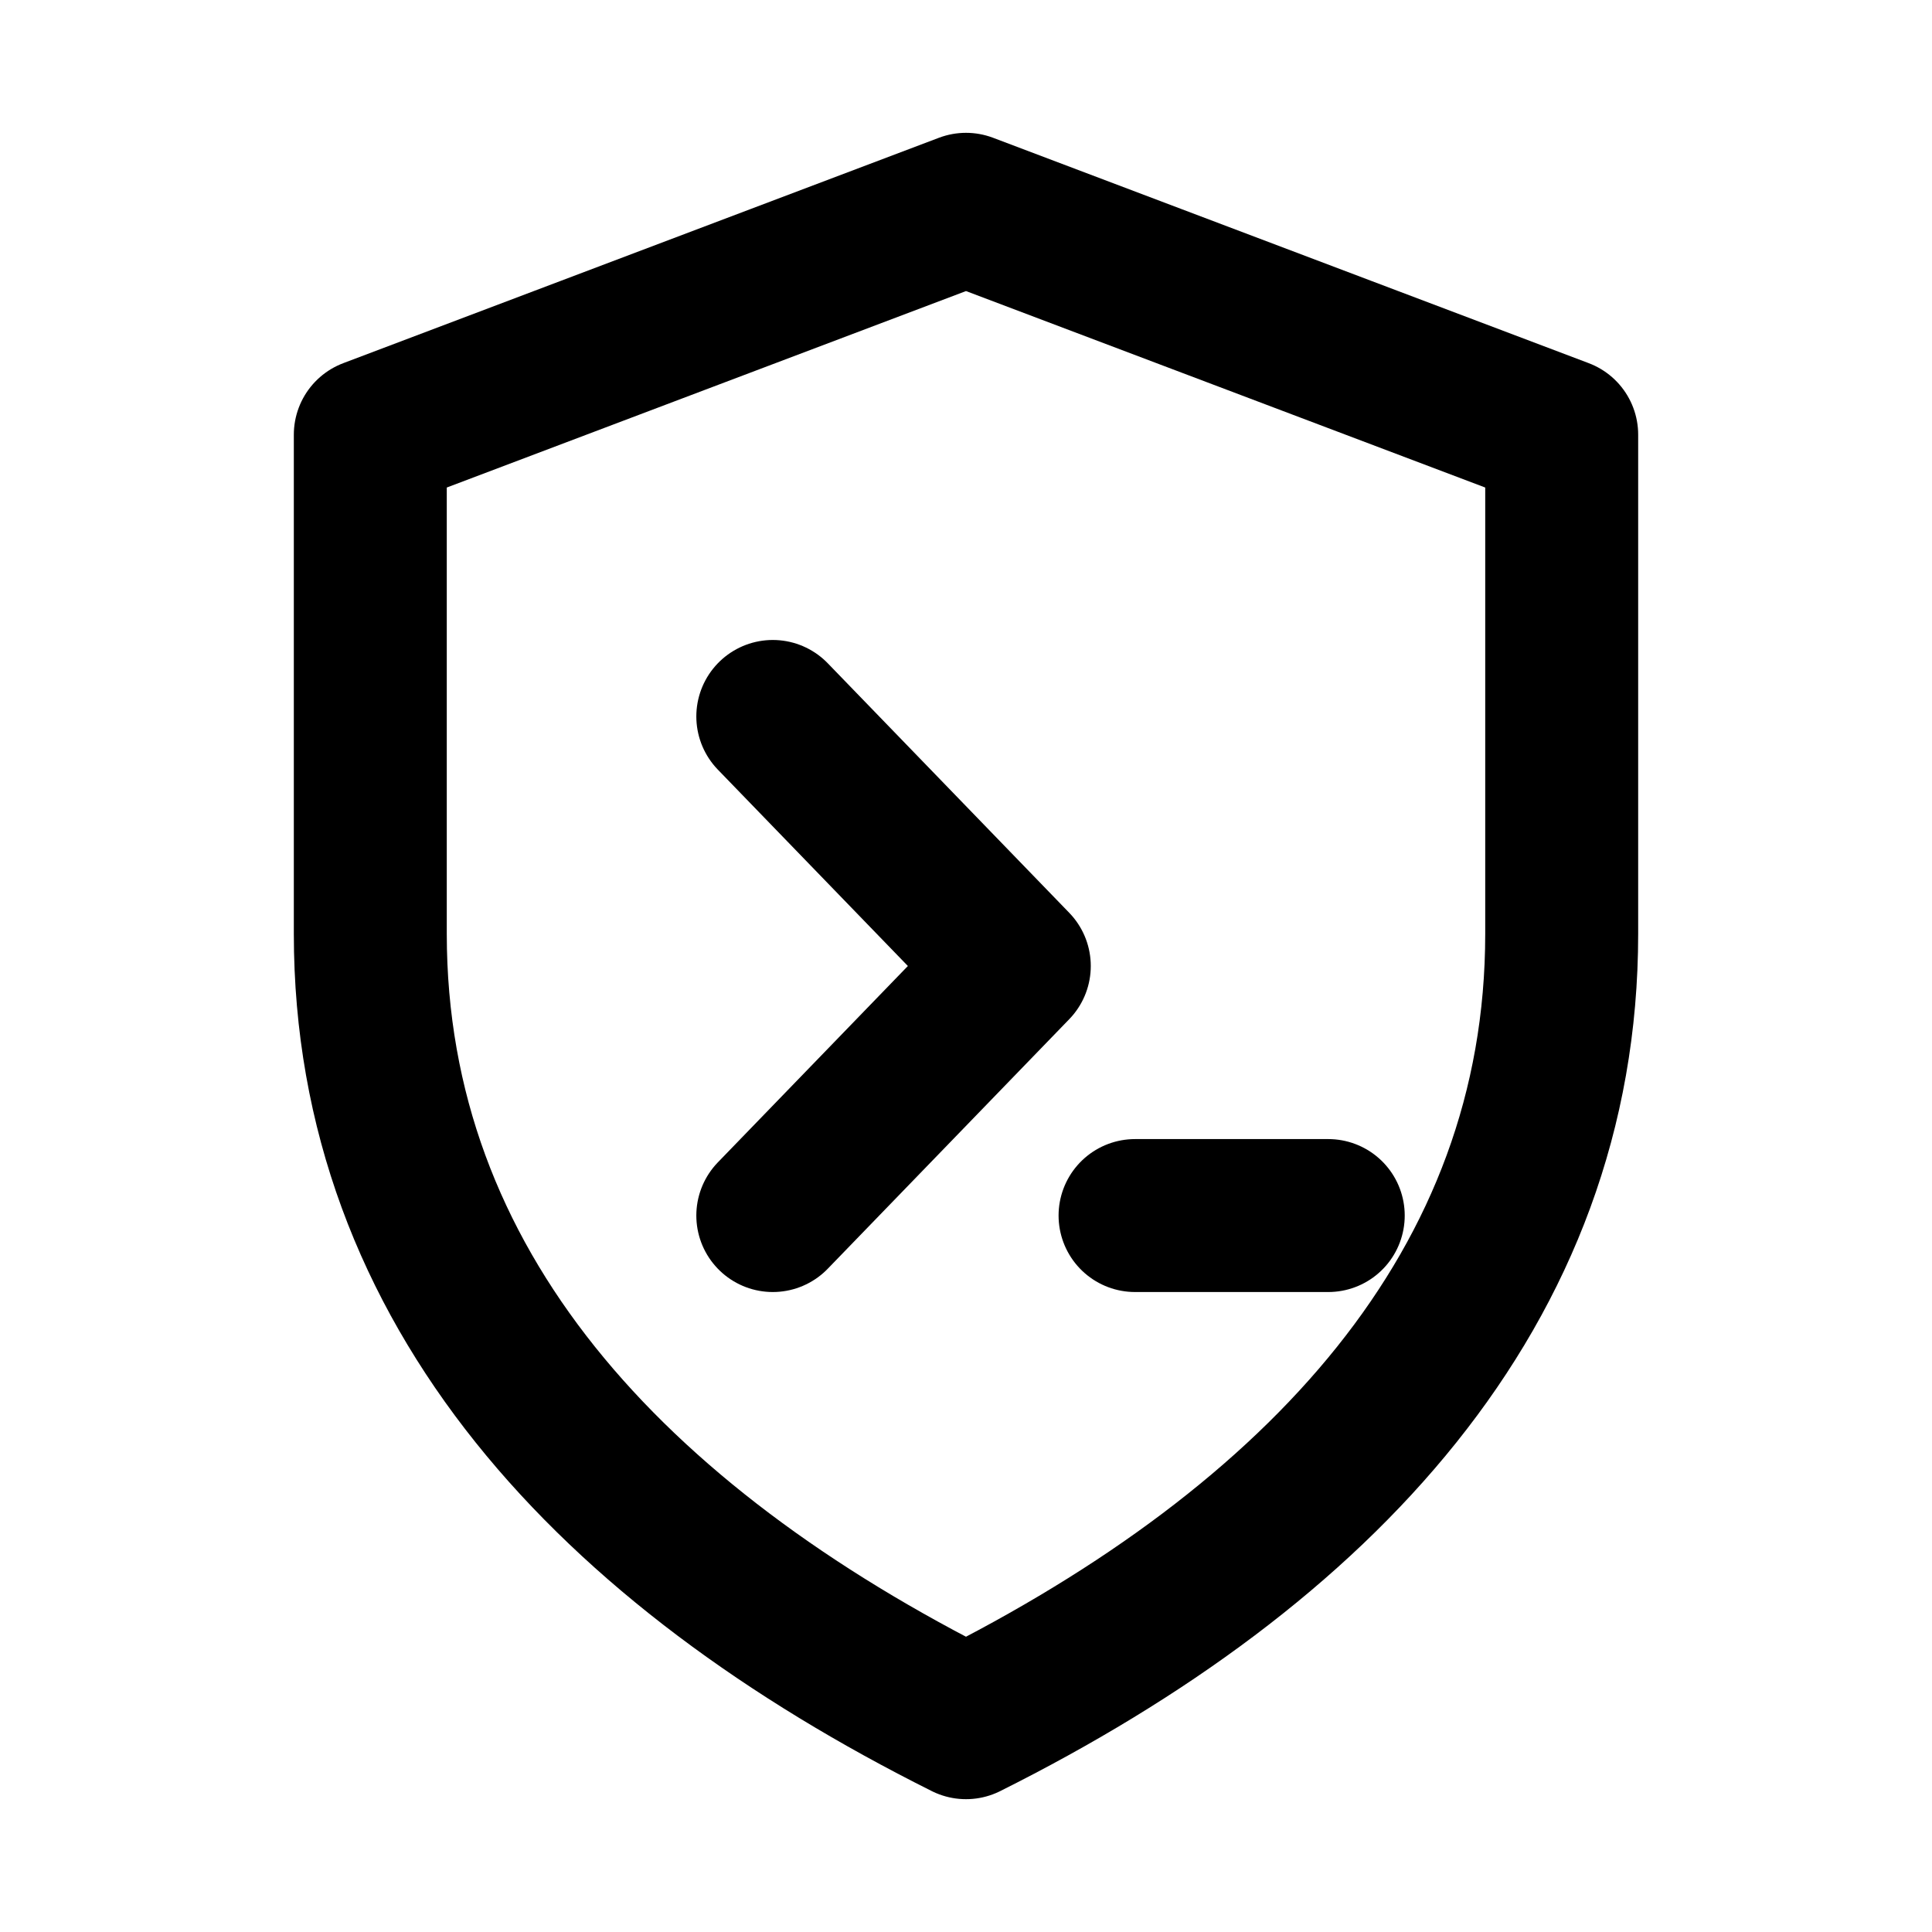
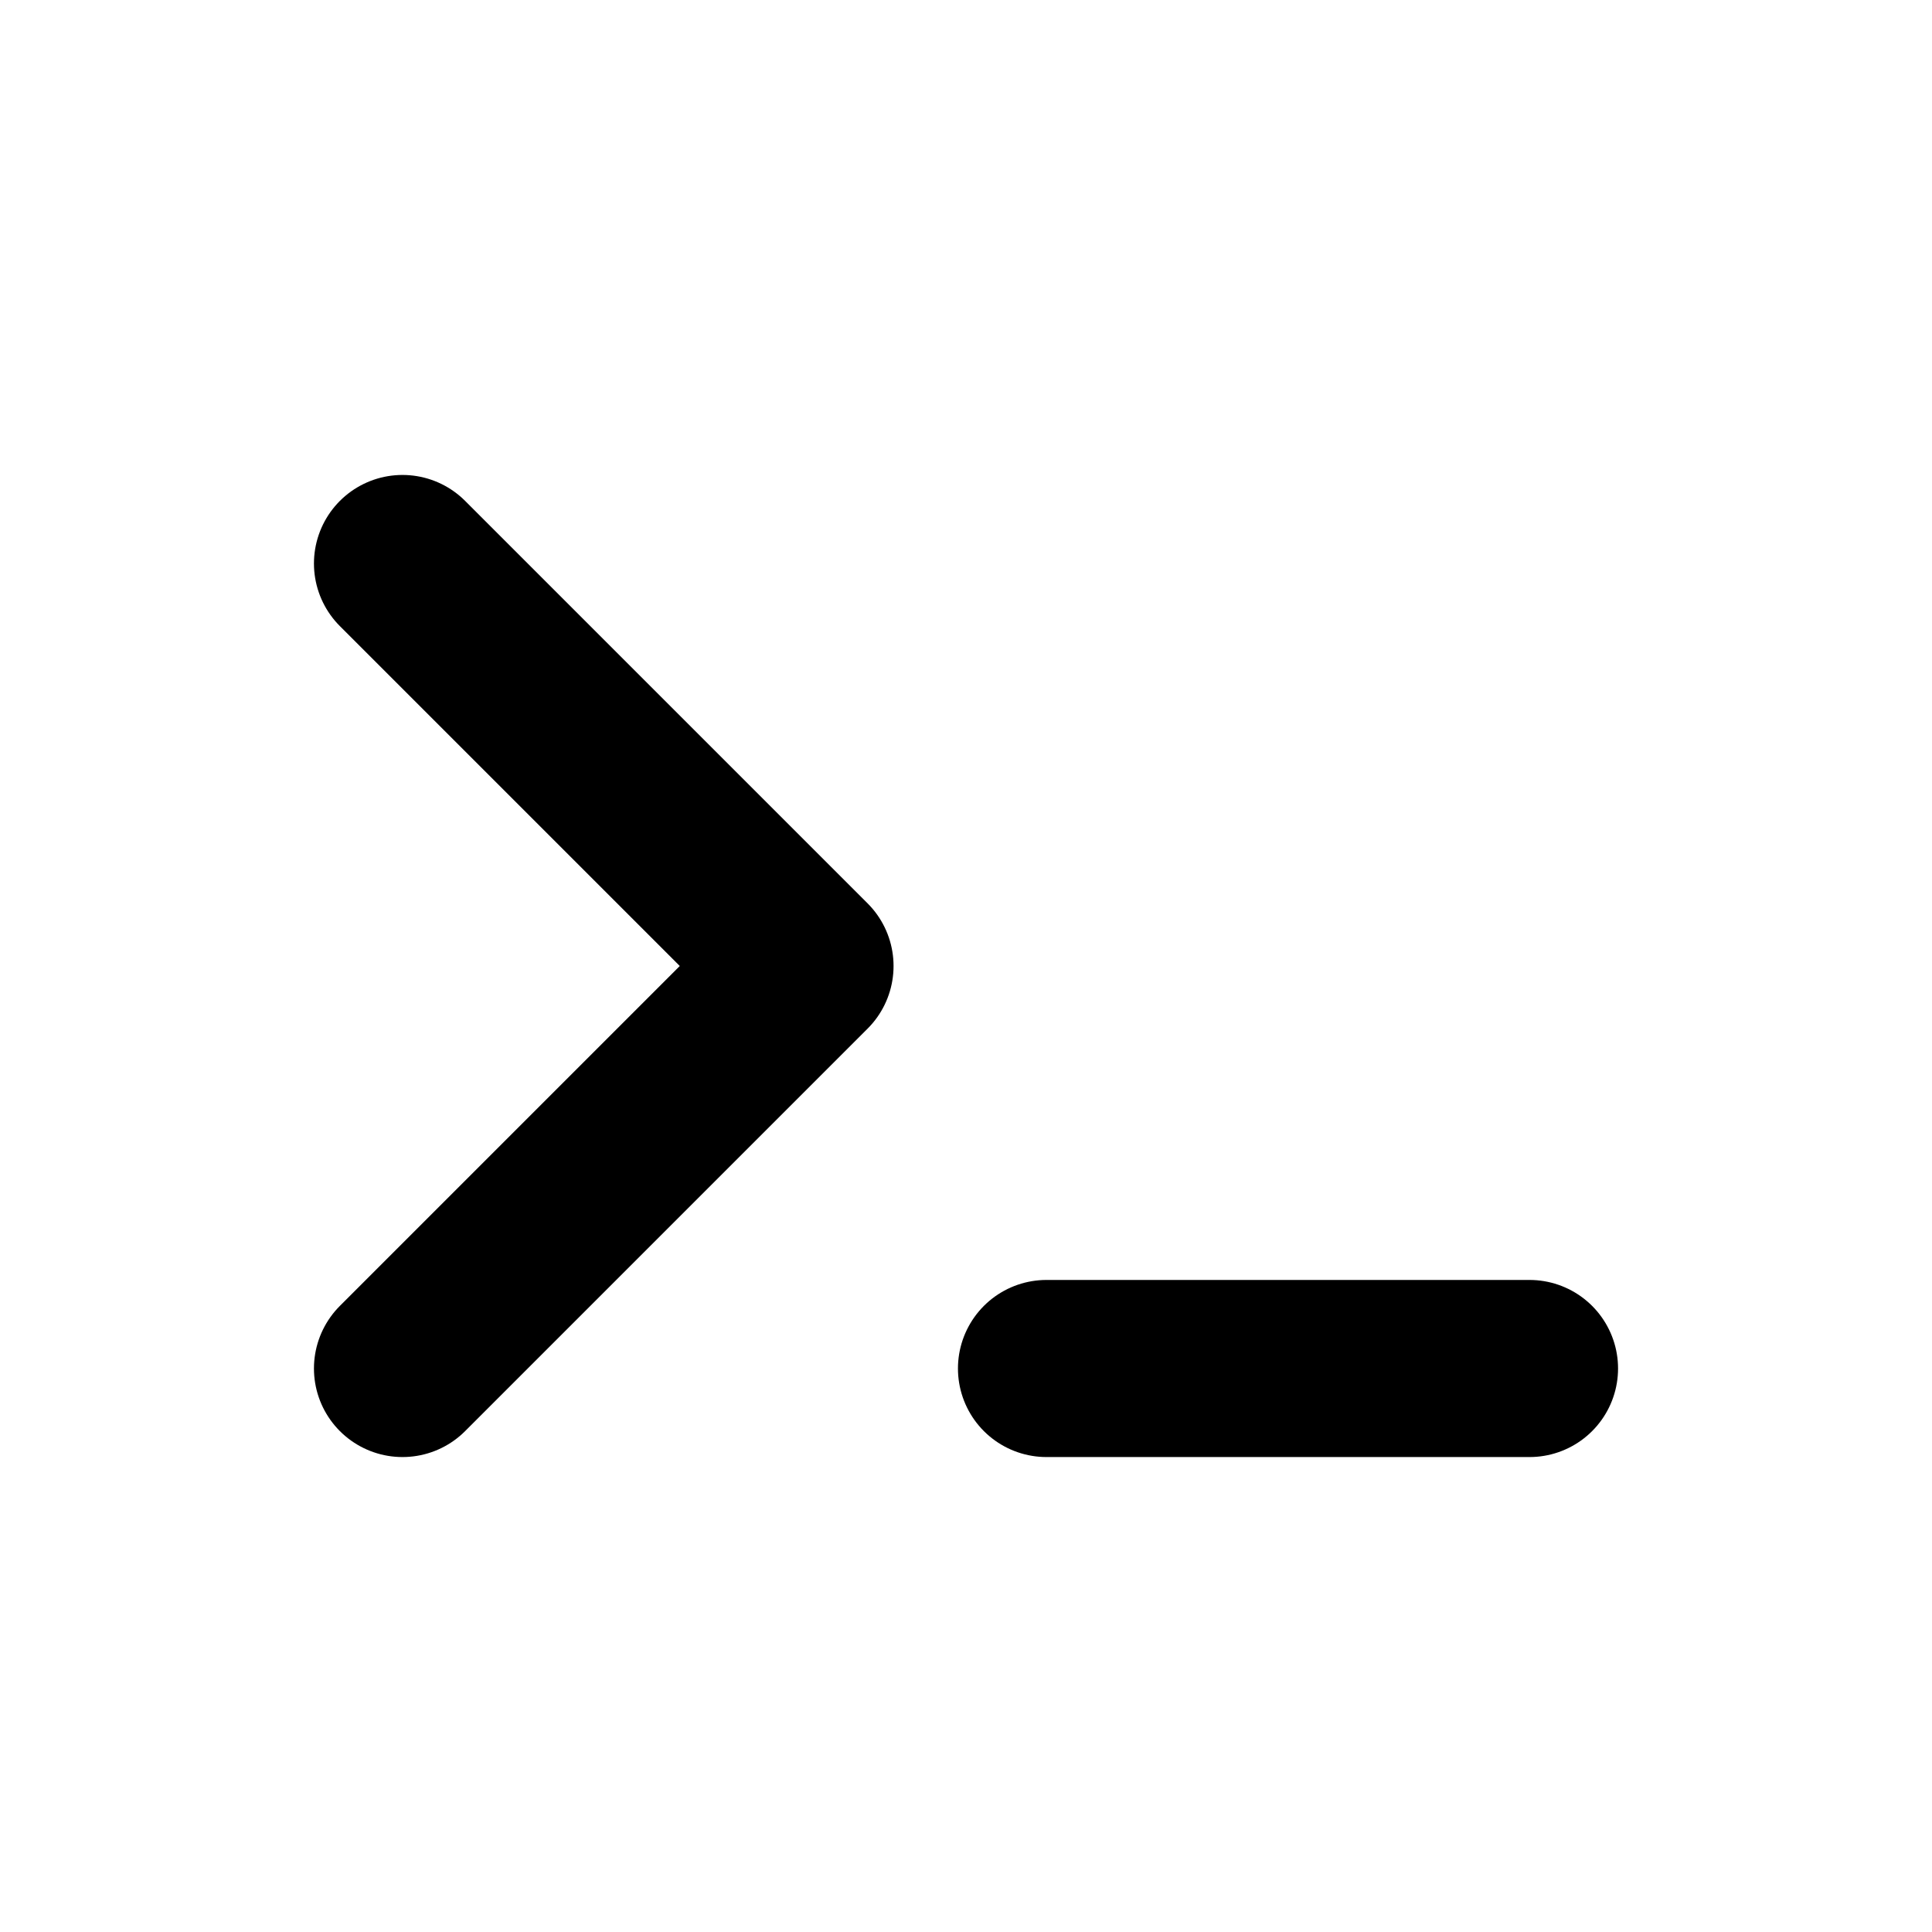
- <svg xmlns="http://www.w3.org/2000/svg" viewBox="0 0 24 24" width="24" height="24" fill="none" stroke="currentColor" stroke-width="1.9" stroke-linecap="round" stroke-linejoin="round">
-   <path d="M12 2.6 4.6 5.4v6.2c0 4.4 3 7.6 7.4 9.8 4.4-2.2 7.4-5.4 7.4-9.8V5.4Z" />
-   <path d="m9.6 8.9 3 3.1-3 3.1" />
-   <path d="M14.1 15.1h2.4" />
+ <svg xmlns="http://www.w3.org/2000/svg" viewBox="0 0 24 24" width="24" height="24" fill="none" stroke="currentColor" stroke-width="2.2" stroke-linecap="round" stroke-linejoin="round">
+   <path d="m5 7 5 5-5 5" />
+   <path d="M13 17h6" />
</svg>
